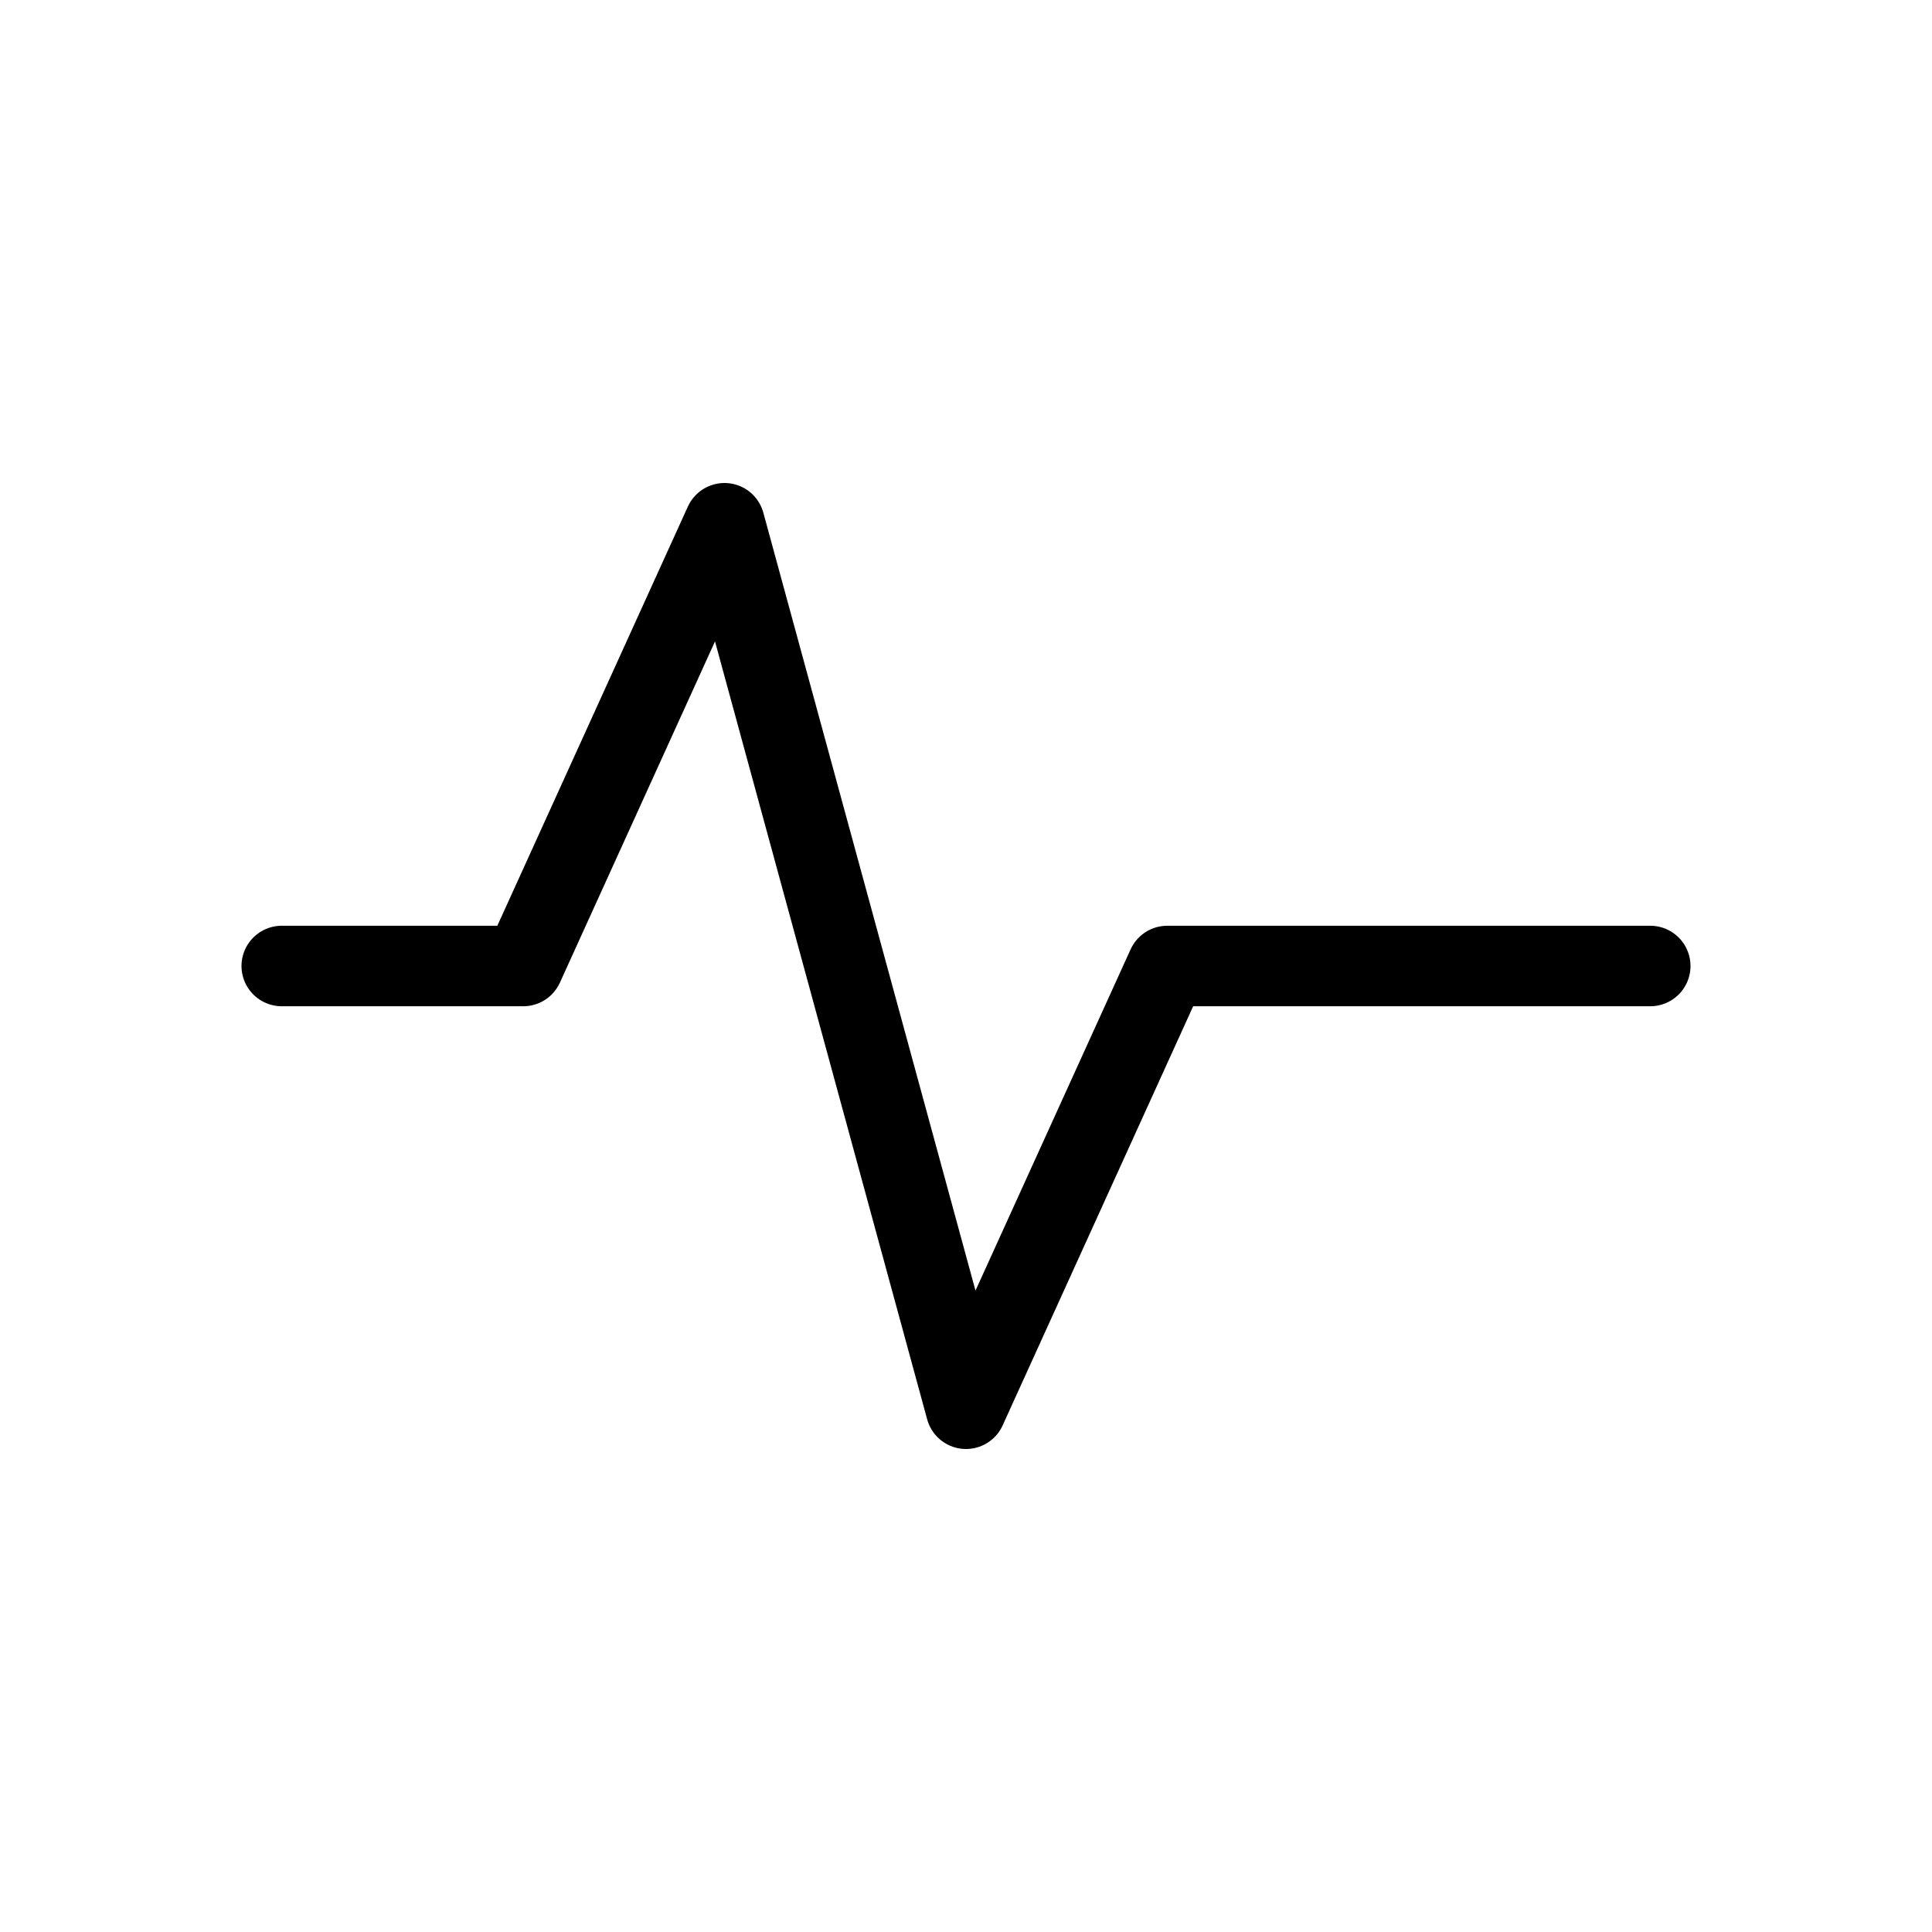
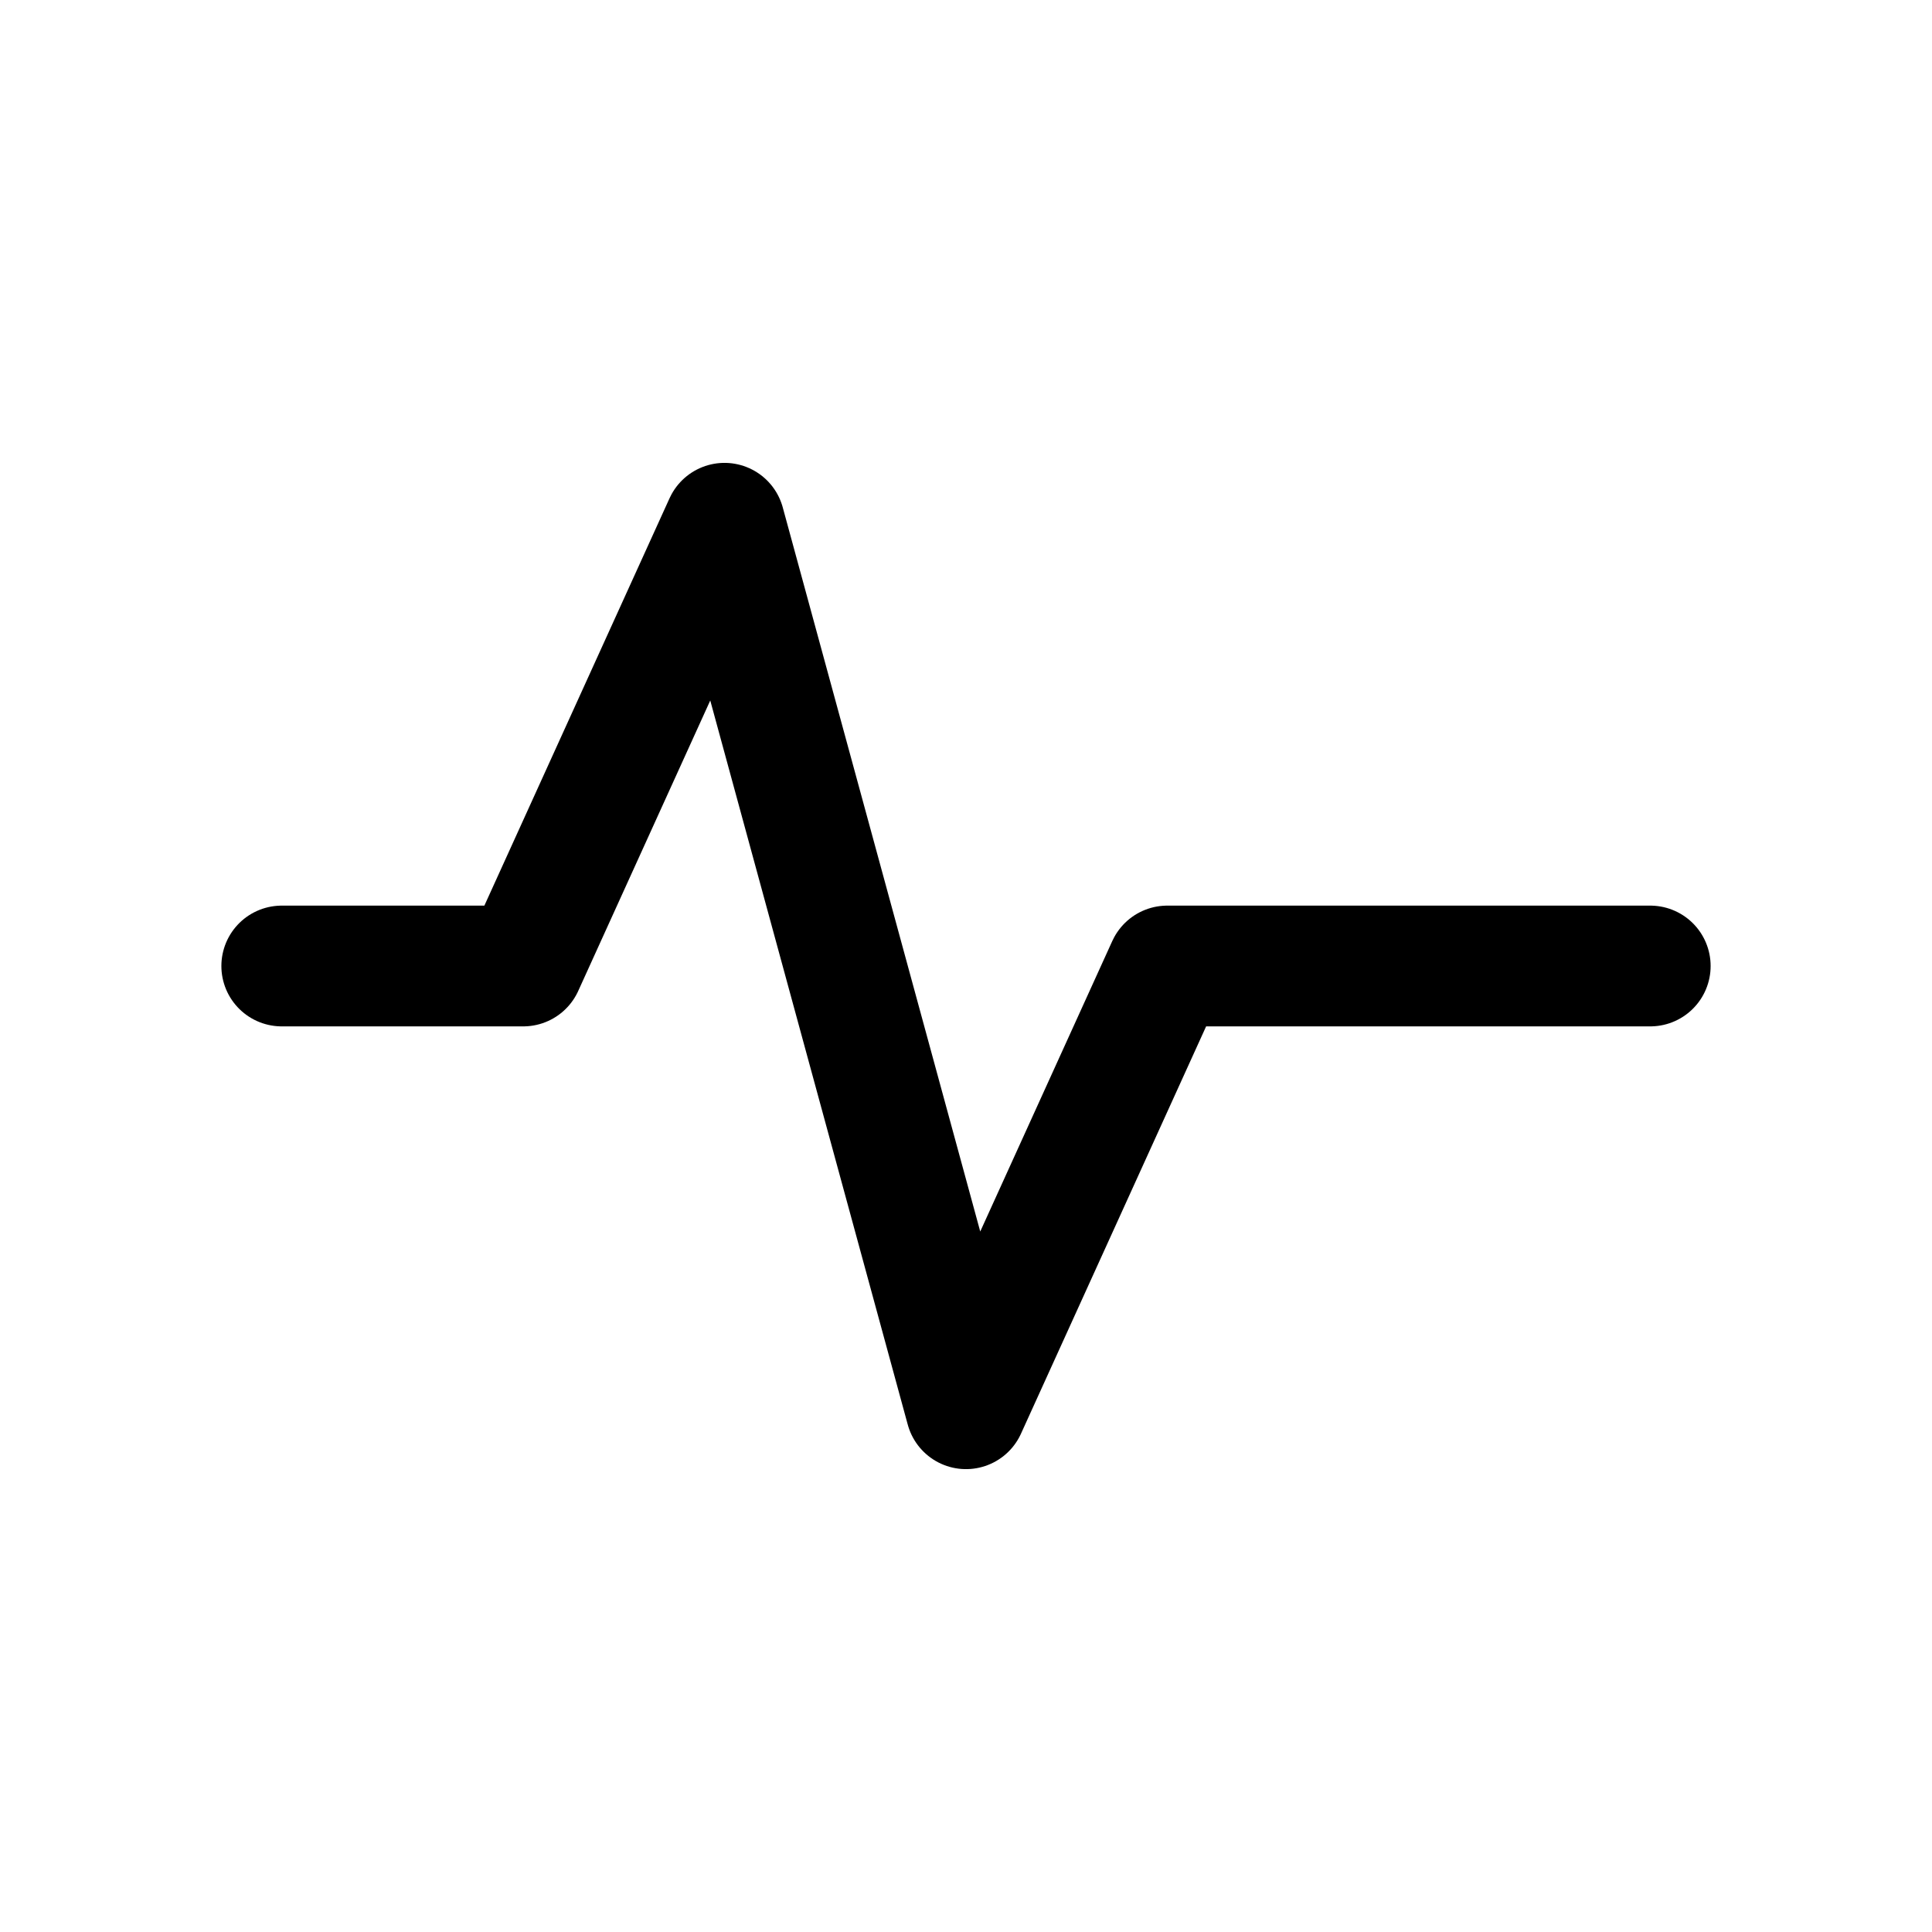
- <svg xmlns="http://www.w3.org/2000/svg" width="48" height="48" viewBox="0 0 48 48" fill="none">
-   <path d="M7 24H13L18 13L24 35L29 24H41" stroke="currentColor" stroke-width="2" stroke-linecap="round" stroke-linejoin="round" />
+ <svg xmlns="http://www.w3.org/2000/svg" width="24" height="24" viewBox="0 0 24 24" fill="none">
+   <path d="M3.5 12H6.5L9 6.5L12 17.5L14.5 12H20.5" stroke-width="1.5" stroke-linecap="round" stroke-linejoin="round" stroke="currentColor" />
</svg>
